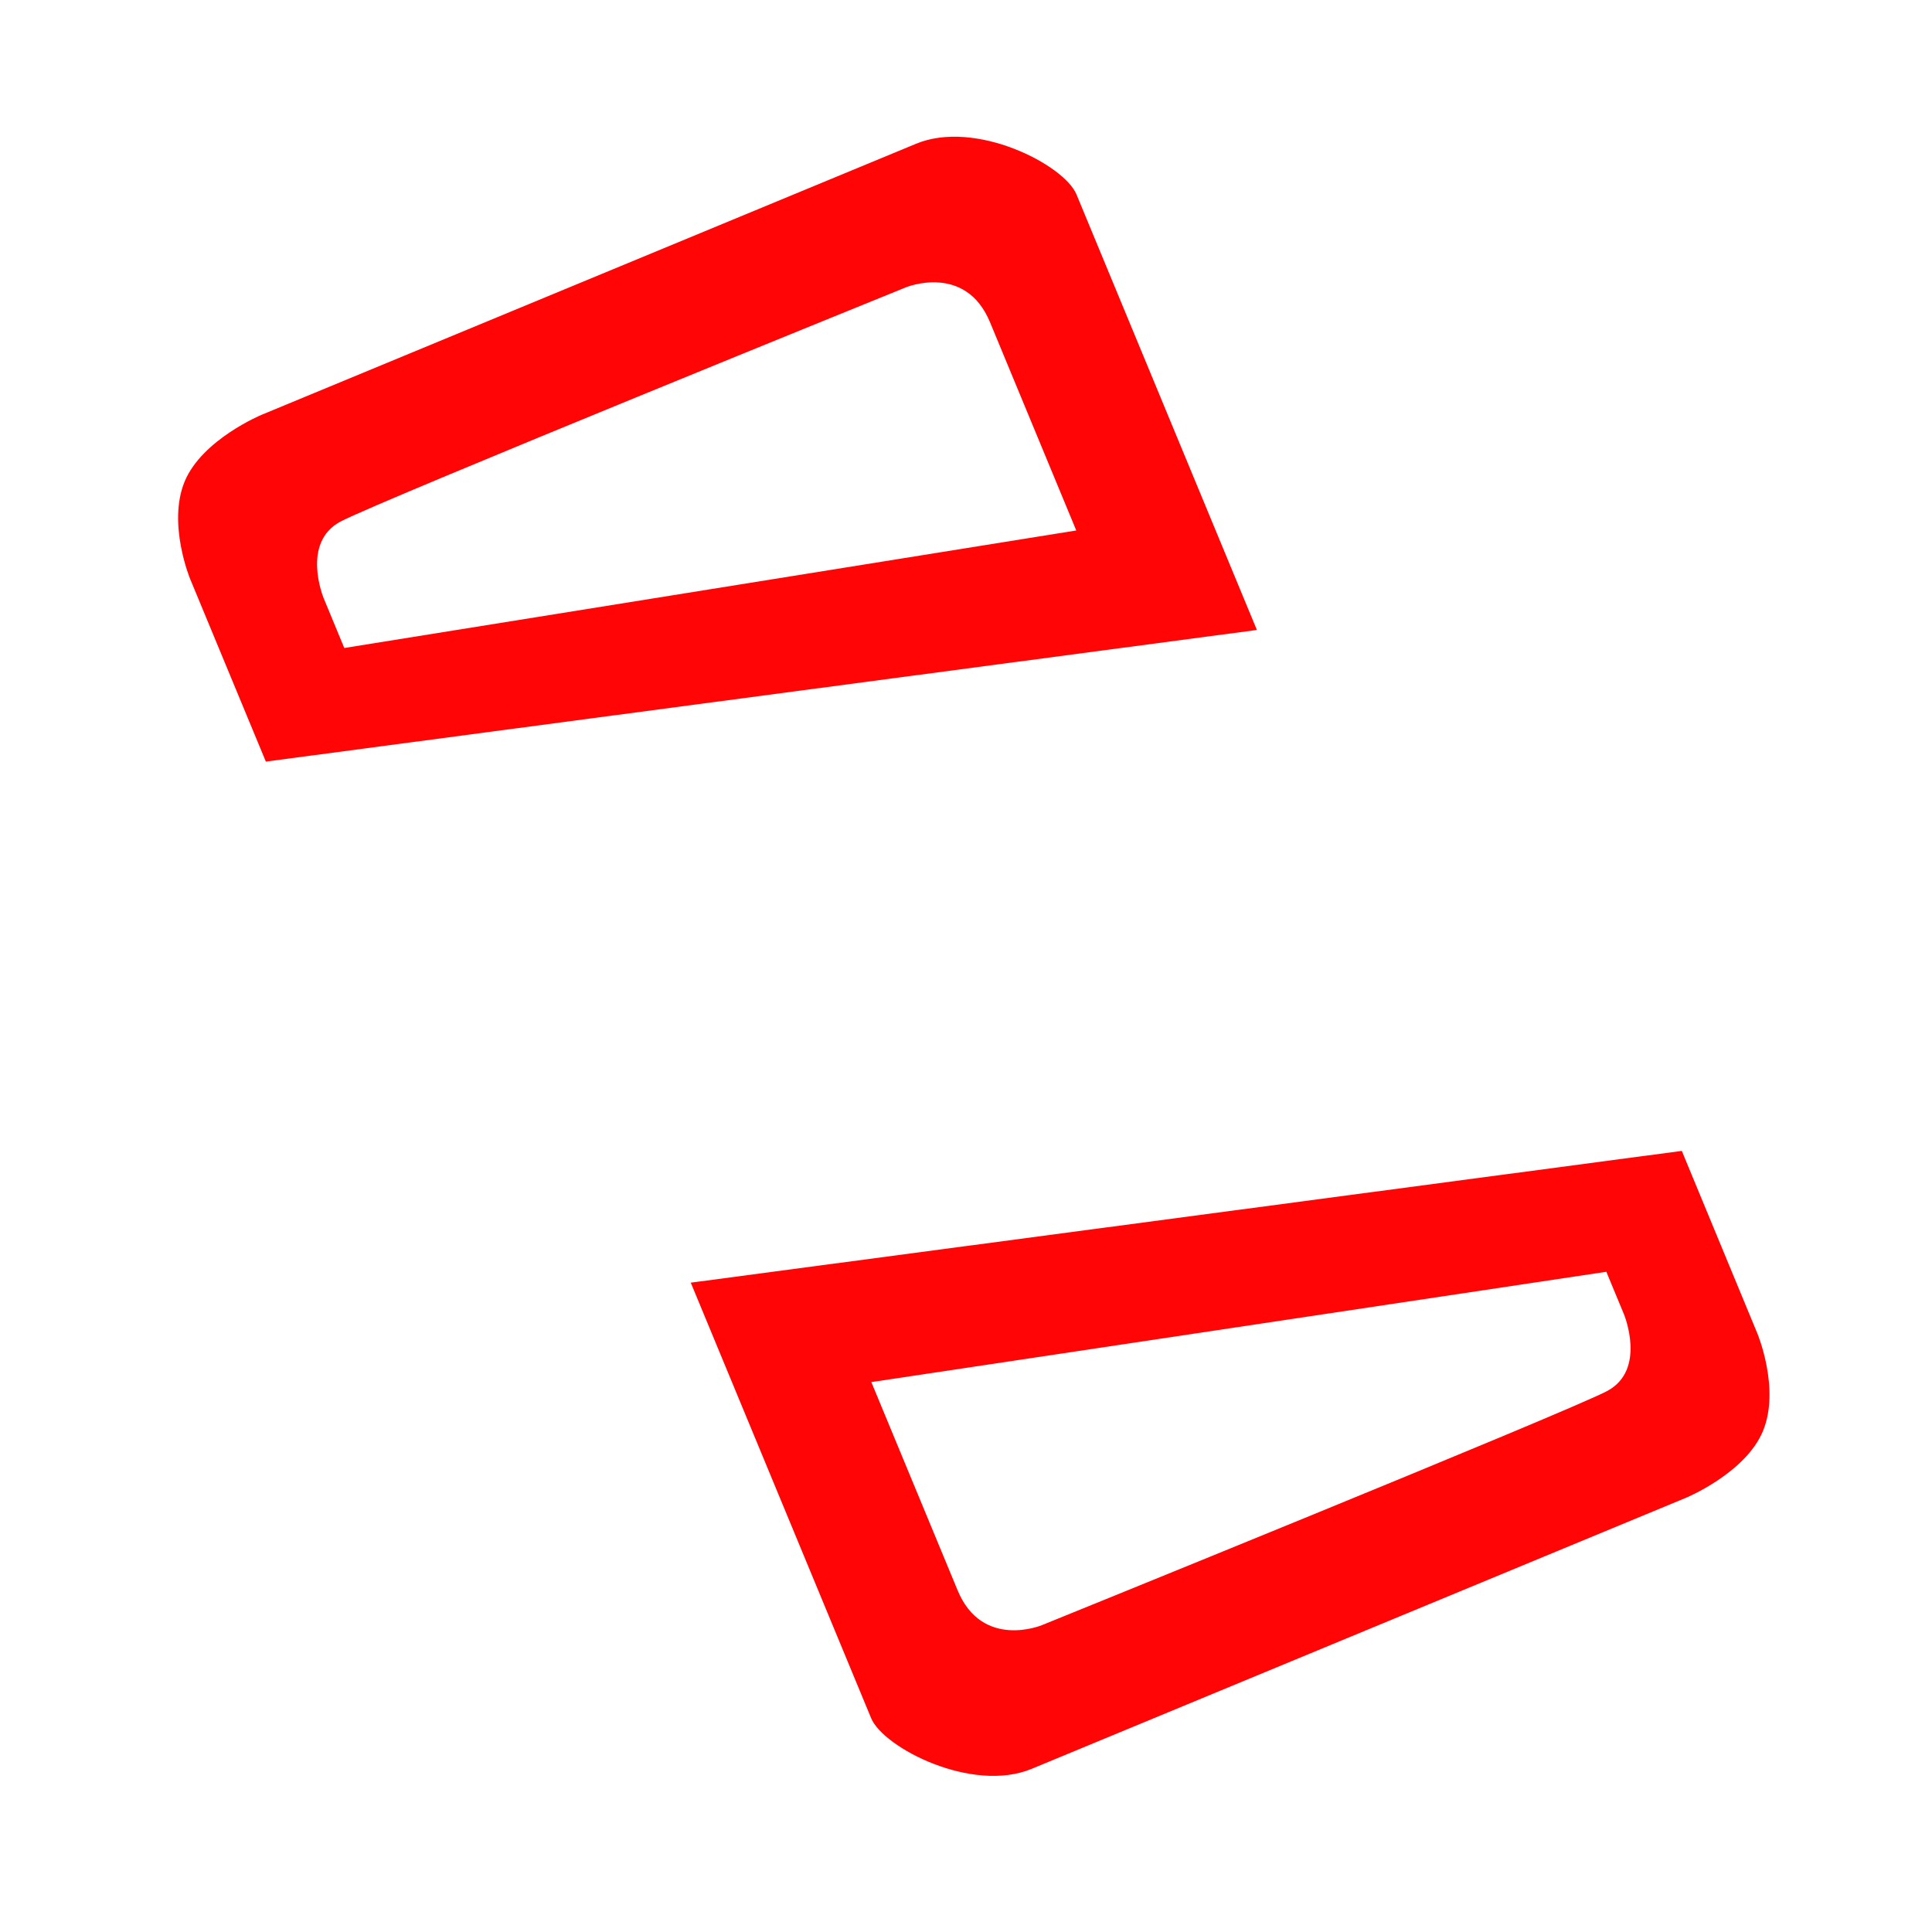
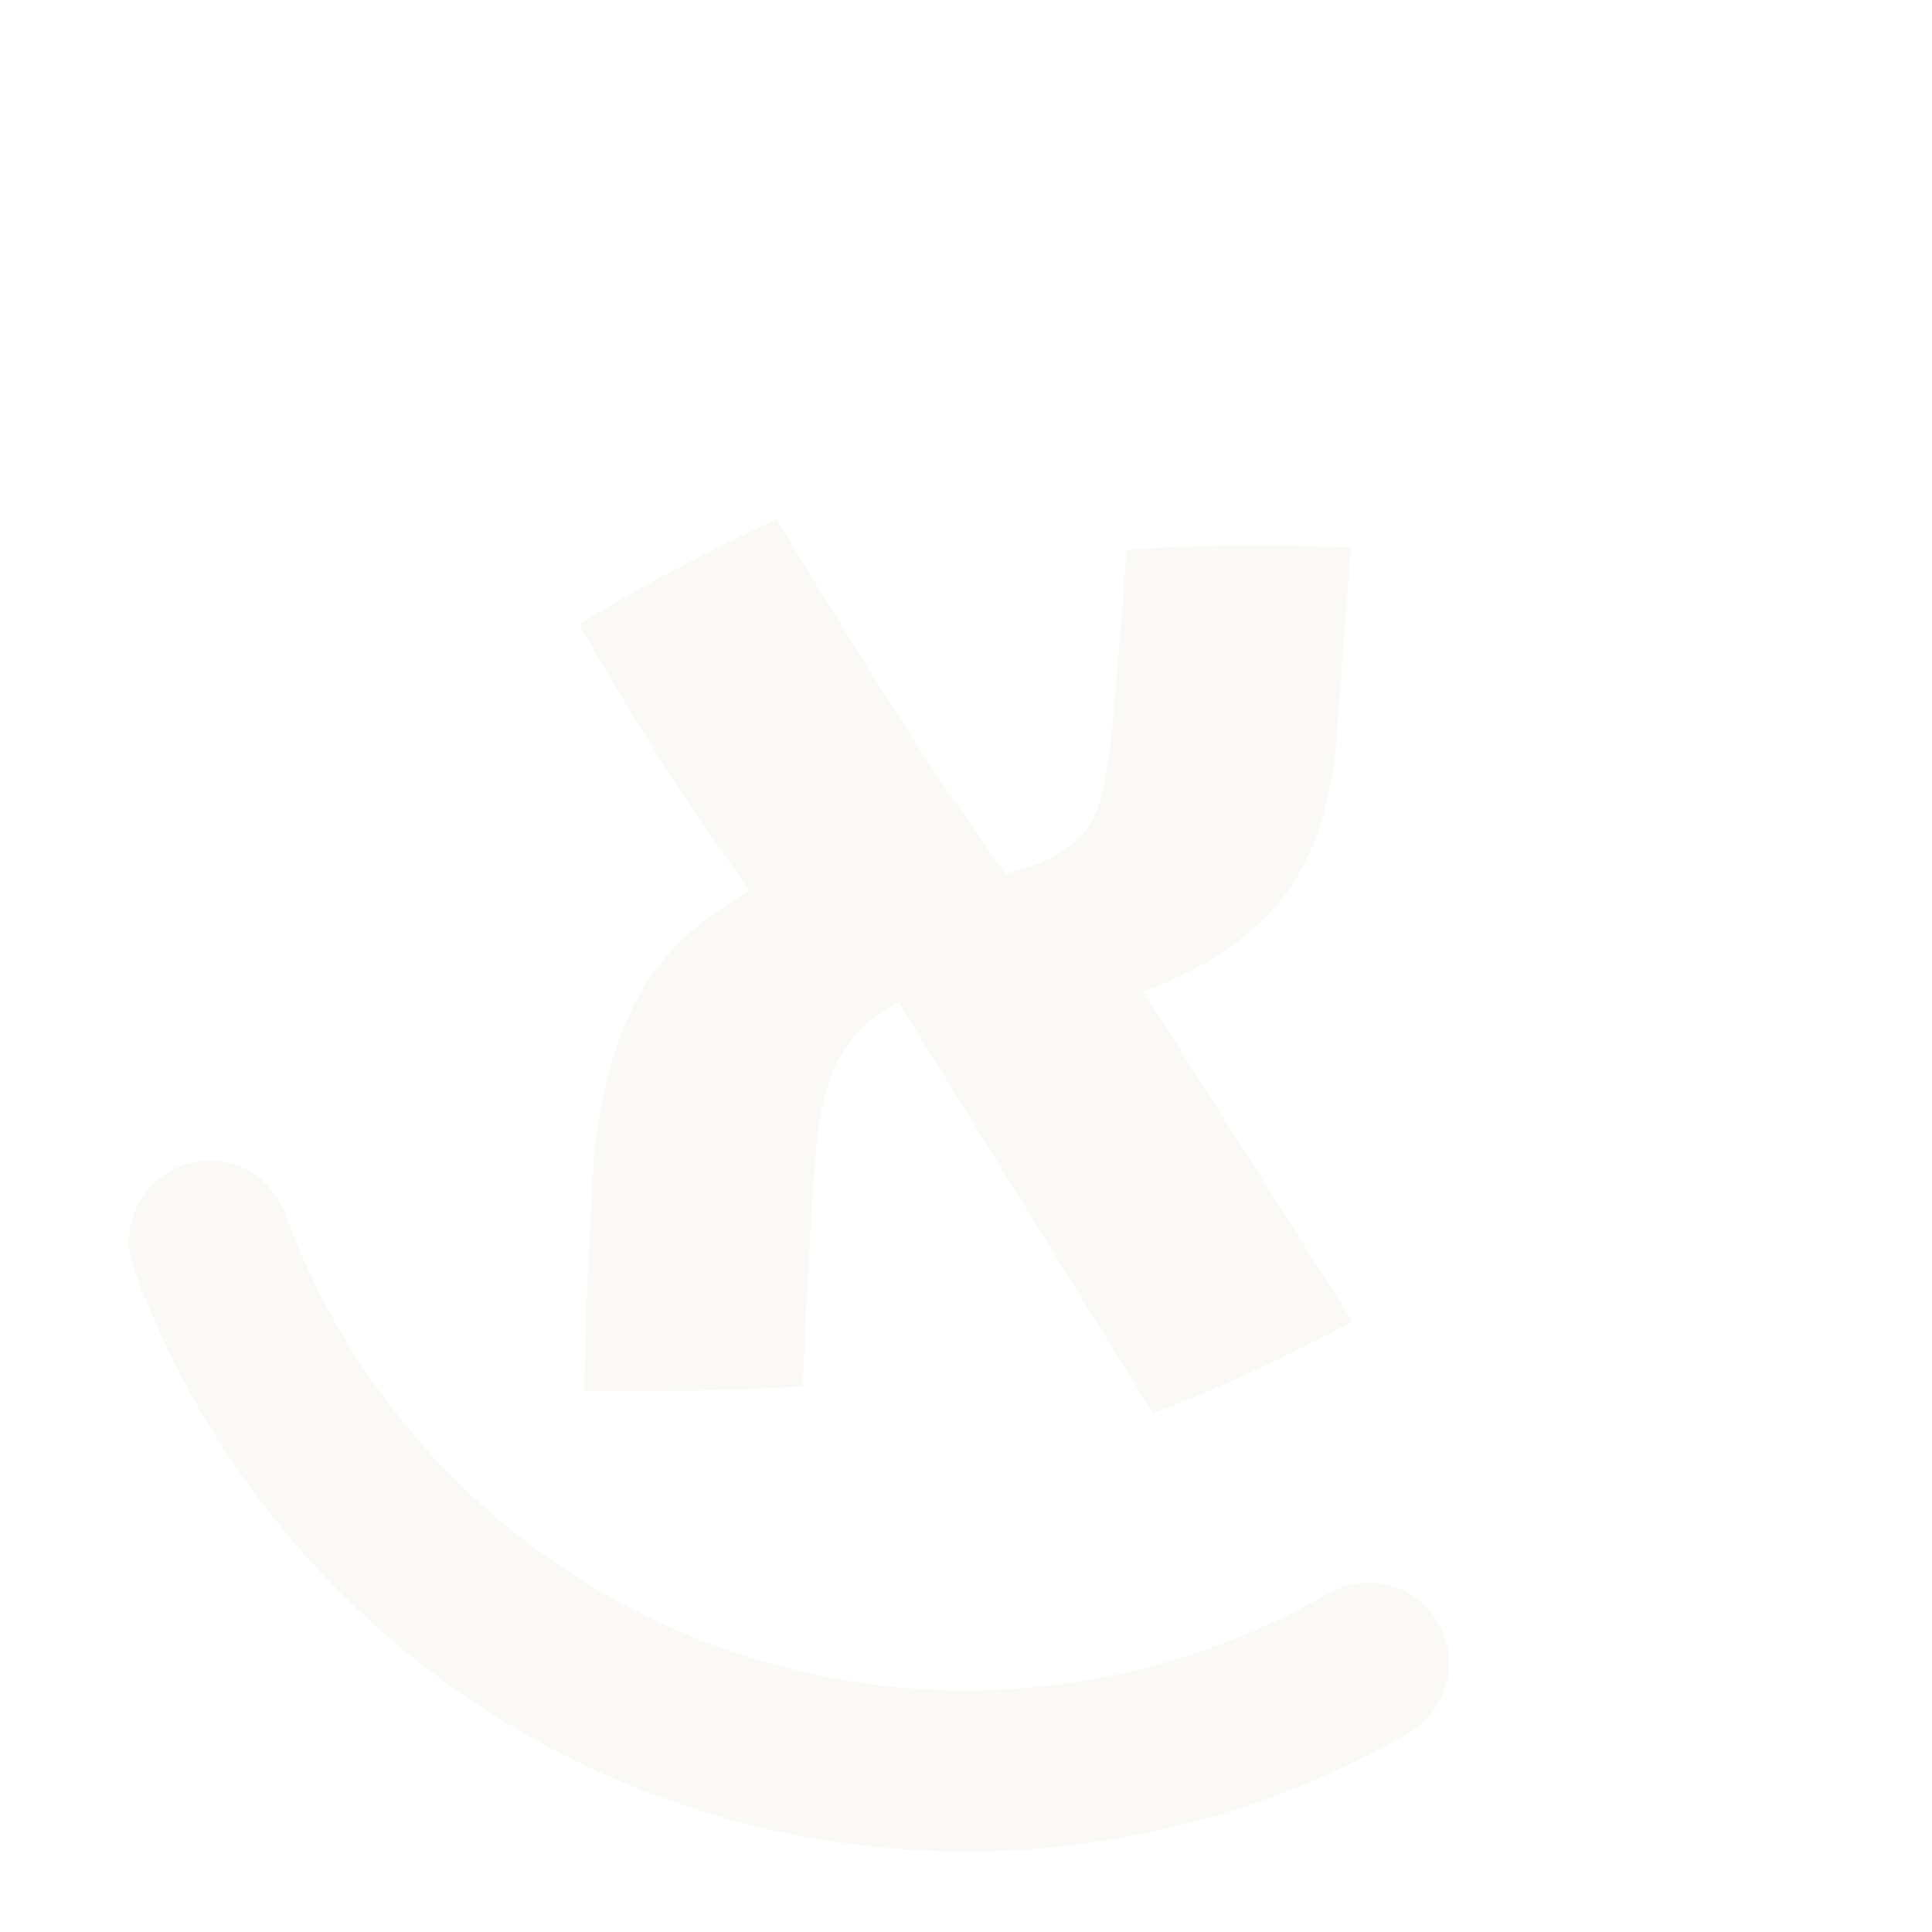
<svg xmlns="http://www.w3.org/2000/svg" width="30" height="30" viewBox="0 0 30 30" fill="none">
-   <path fill-rule="evenodd" clip-rule="evenodd" d="M14.225 2.232C15.149 1.849 16.525 2.559 16.715 3.018L19.517 9.782L4.128 11.826L2.952 8.989C2.952 8.989 2.597 8.131 2.867 7.477C3.138 6.824 4.062 6.441 4.062 6.441L14.225 2.232ZM16.712 8.237C16.712 8.237 15.755 5.927 15.373 5.004C14.99 4.08 14.066 4.462 14.066 4.462C14.066 4.462 5.91 7.77 5.289 8.098C4.668 8.426 5.026 9.289 5.026 9.289L5.346 10.062L16.712 8.237Z" fill="#FF0505" />
-   <path fill-rule="evenodd" clip-rule="evenodd" d="M16.018 27.467C15.094 27.849 13.718 27.139 13.527 26.68L10.726 19.917L26.115 17.871L27.29 20.71C27.29 20.71 27.646 21.568 27.375 22.221C27.105 22.874 26.181 23.257 26.181 23.257L16.018 27.467ZM13.53 21.461C13.53 21.461 14.487 23.771 14.87 24.695C15.253 25.619 16.177 25.236 16.177 25.236C16.177 25.236 24.332 21.929 24.953 21.601C25.574 21.273 25.217 20.409 25.217 20.409L24.943 19.748L13.53 21.461Z" fill="#FF0505" />
+   <path d="M17.898 21.938 13.954 15.565Q13.353 15.878 13.064 16.371Q12.776 16.864 12.679 17.754Q12.631 18.259 12.571 19.341Q12.511 20.423 12.463 21.529Q11.212 21.601 9.914 21.601H9.072Q9.096 20.399 9.144 19.461Q9.192 18.523 9.216 18.066Q9.337 16.575 9.878 15.541Q10.419 14.507 11.645 13.834Q10.9 12.8 10.238 11.766Q9.577 10.731 9 9.697Q9.721 9.24 10.479 8.844Q11.236 8.447 12.054 8.062Q12.872 9.409 13.749 10.804Q14.627 12.198 15.613 13.569Q16.383 13.377 16.731 13.04Q17.08 12.703 17.176 12.006Q17.248 11.621 17.297 11.008Q17.345 10.395 17.405 9.721Q17.465 9.048 17.489 8.543Q18.042 8.495 18.595 8.483Q19.148 8.471 19.605 8.471Q20.062 8.471 20.339 8.483Q20.615 8.495 20.976 8.495L20.76 11.381Q20.639 13.04 19.906 13.954Q19.172 14.868 17.754 15.397L21 20.519Q20.182 20.952 19.413 21.313Q18.643 21.673 17.898 21.938Z" fill="#FAF9F6" />
+   <path d="M21.25 25.825A12.5 12.5 0 0 1 3.254 19.275" stroke="#FAF9F6" stroke-width="2.5" stroke-linecap="round" />
</svg>
